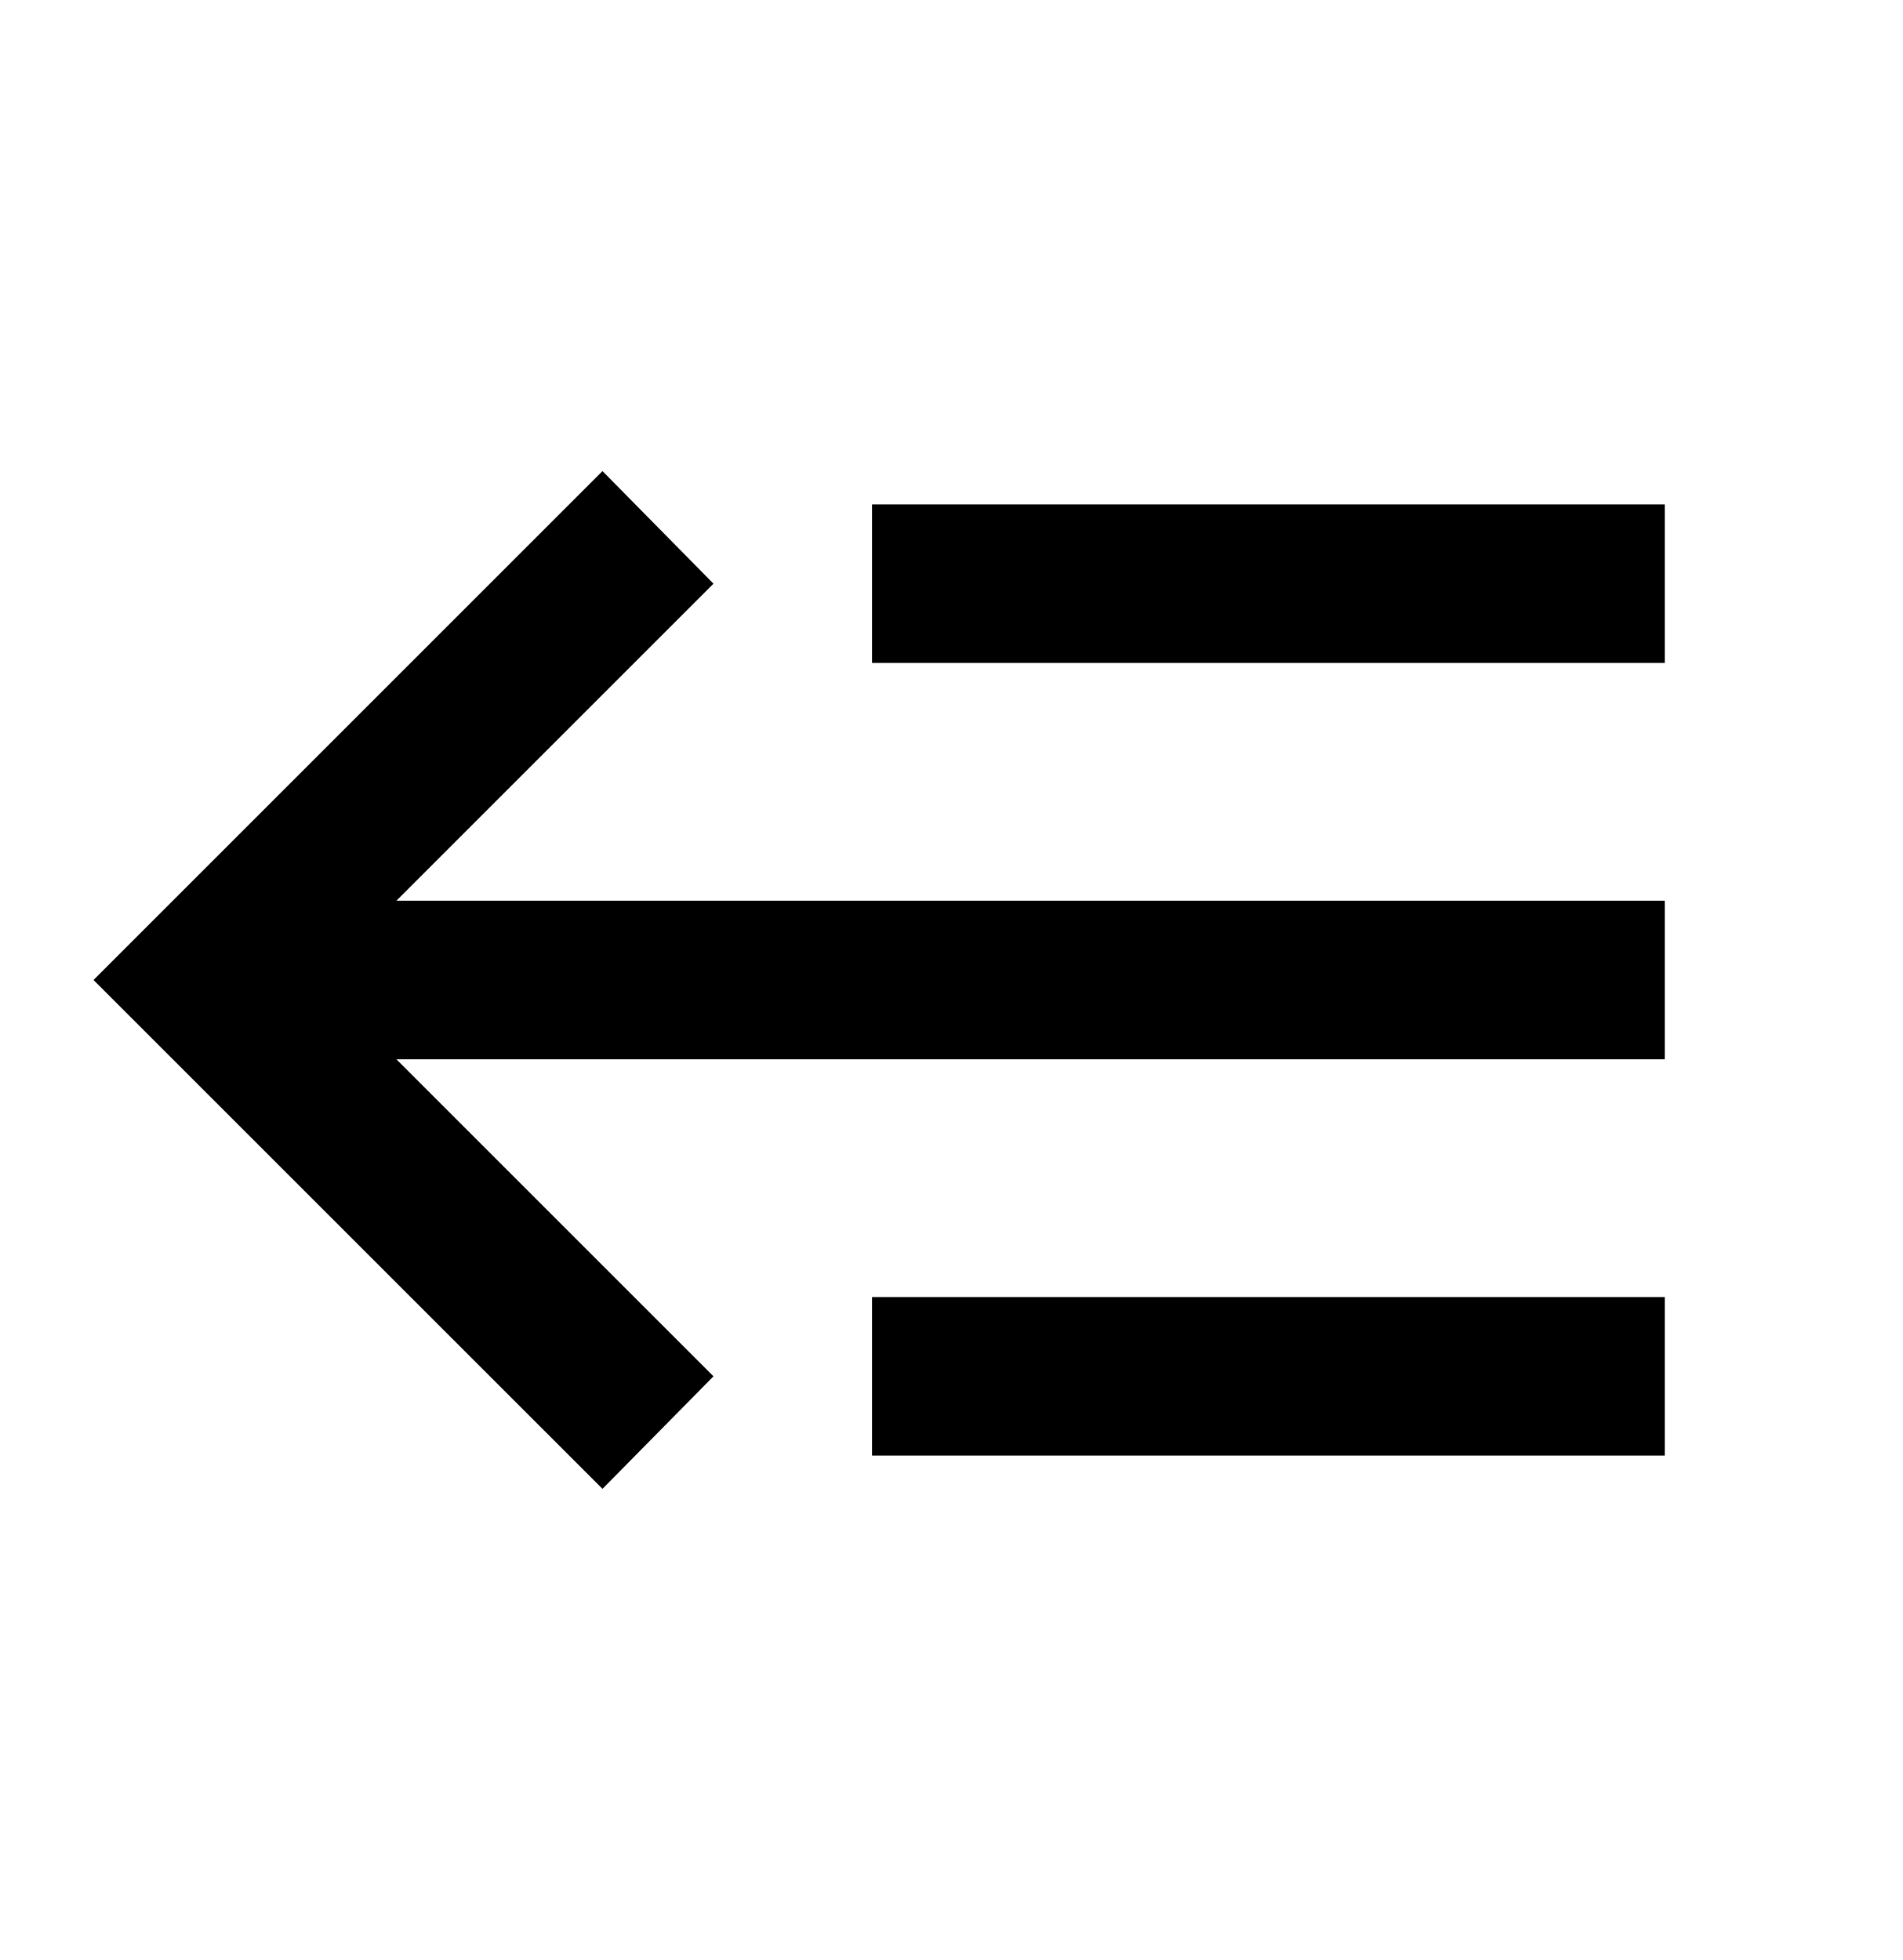
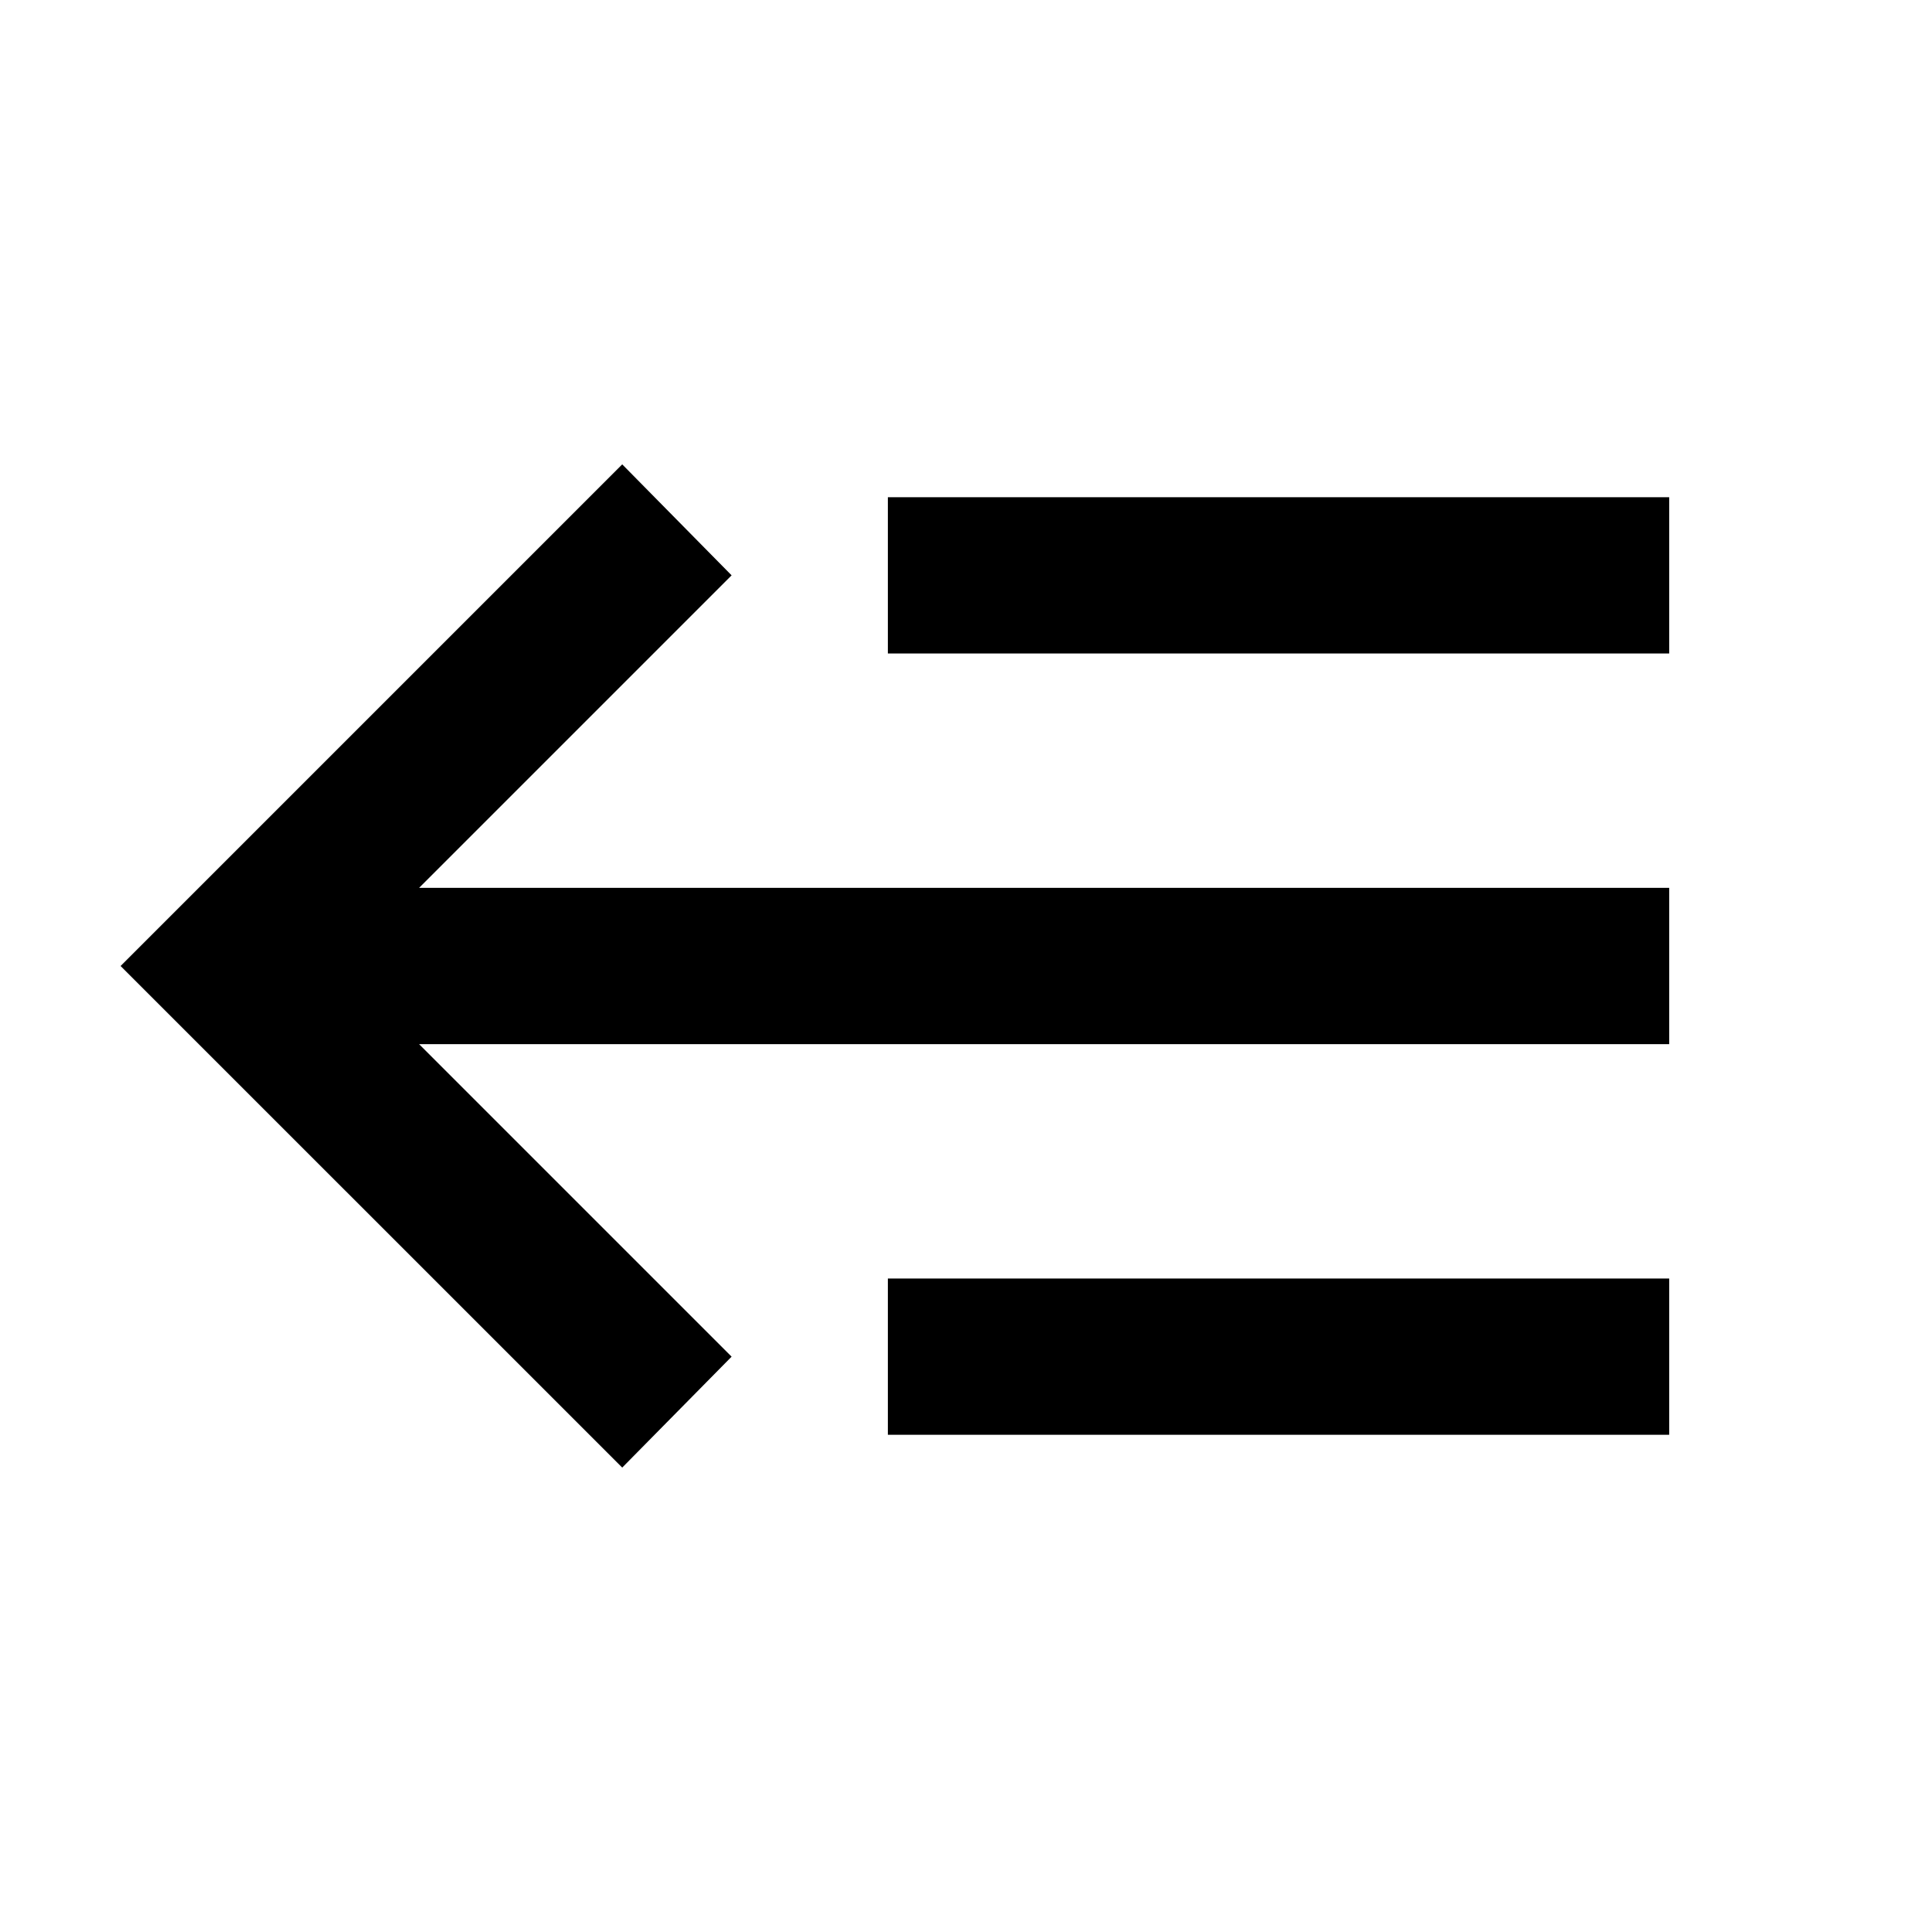
- <svg xmlns="http://www.w3.org/2000/svg" width="33" height="34" viewBox="0 0 33 34" fill="none">
+ <svg xmlns="http://www.w3.org/2000/svg" width="1em" height="1em" viewBox="0 0 33 34" fill="none">
  <path d="M6.875 18.375L12.375 23.875L10.45 25.827L1.622 17L10.45 8.172L12.375 10.125L6.875 15.625H28.875V18.375H6.875ZM28.875 8.75V11.5H15.125V8.75H28.875ZM28.875 22.5V25.25H15.125V22.5H28.875Z" fill="currentColor" />
</svg>
